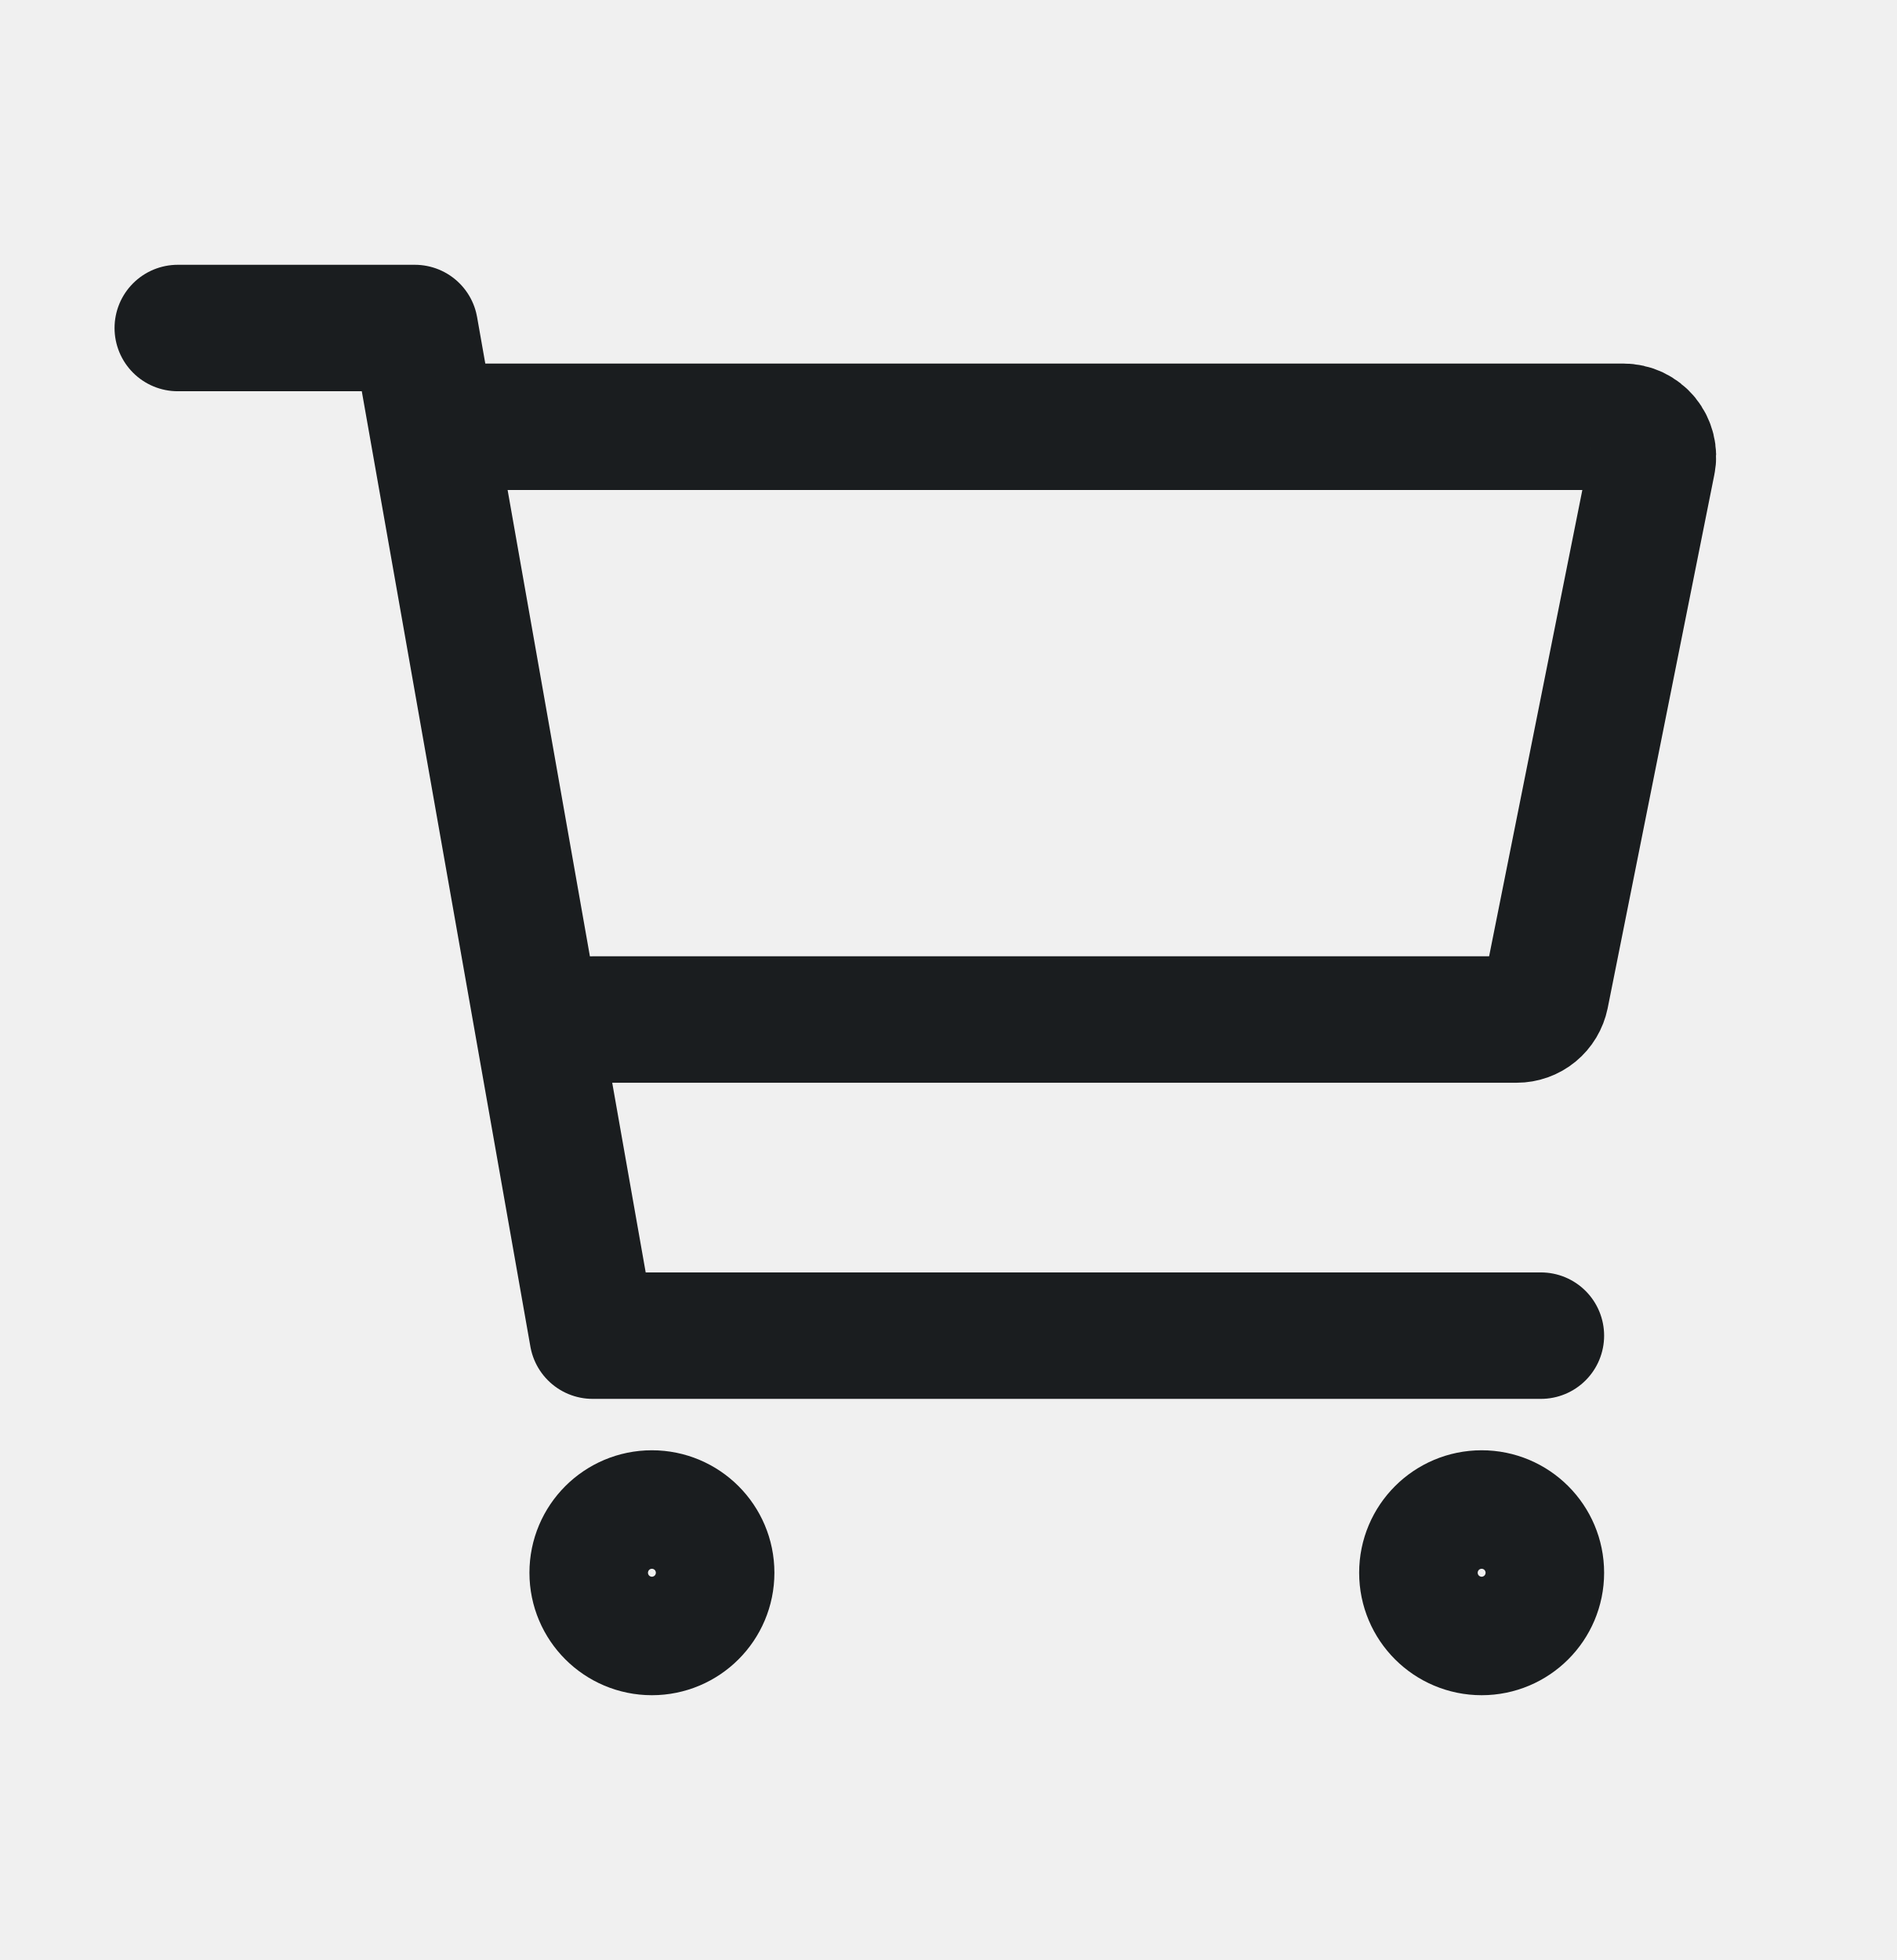
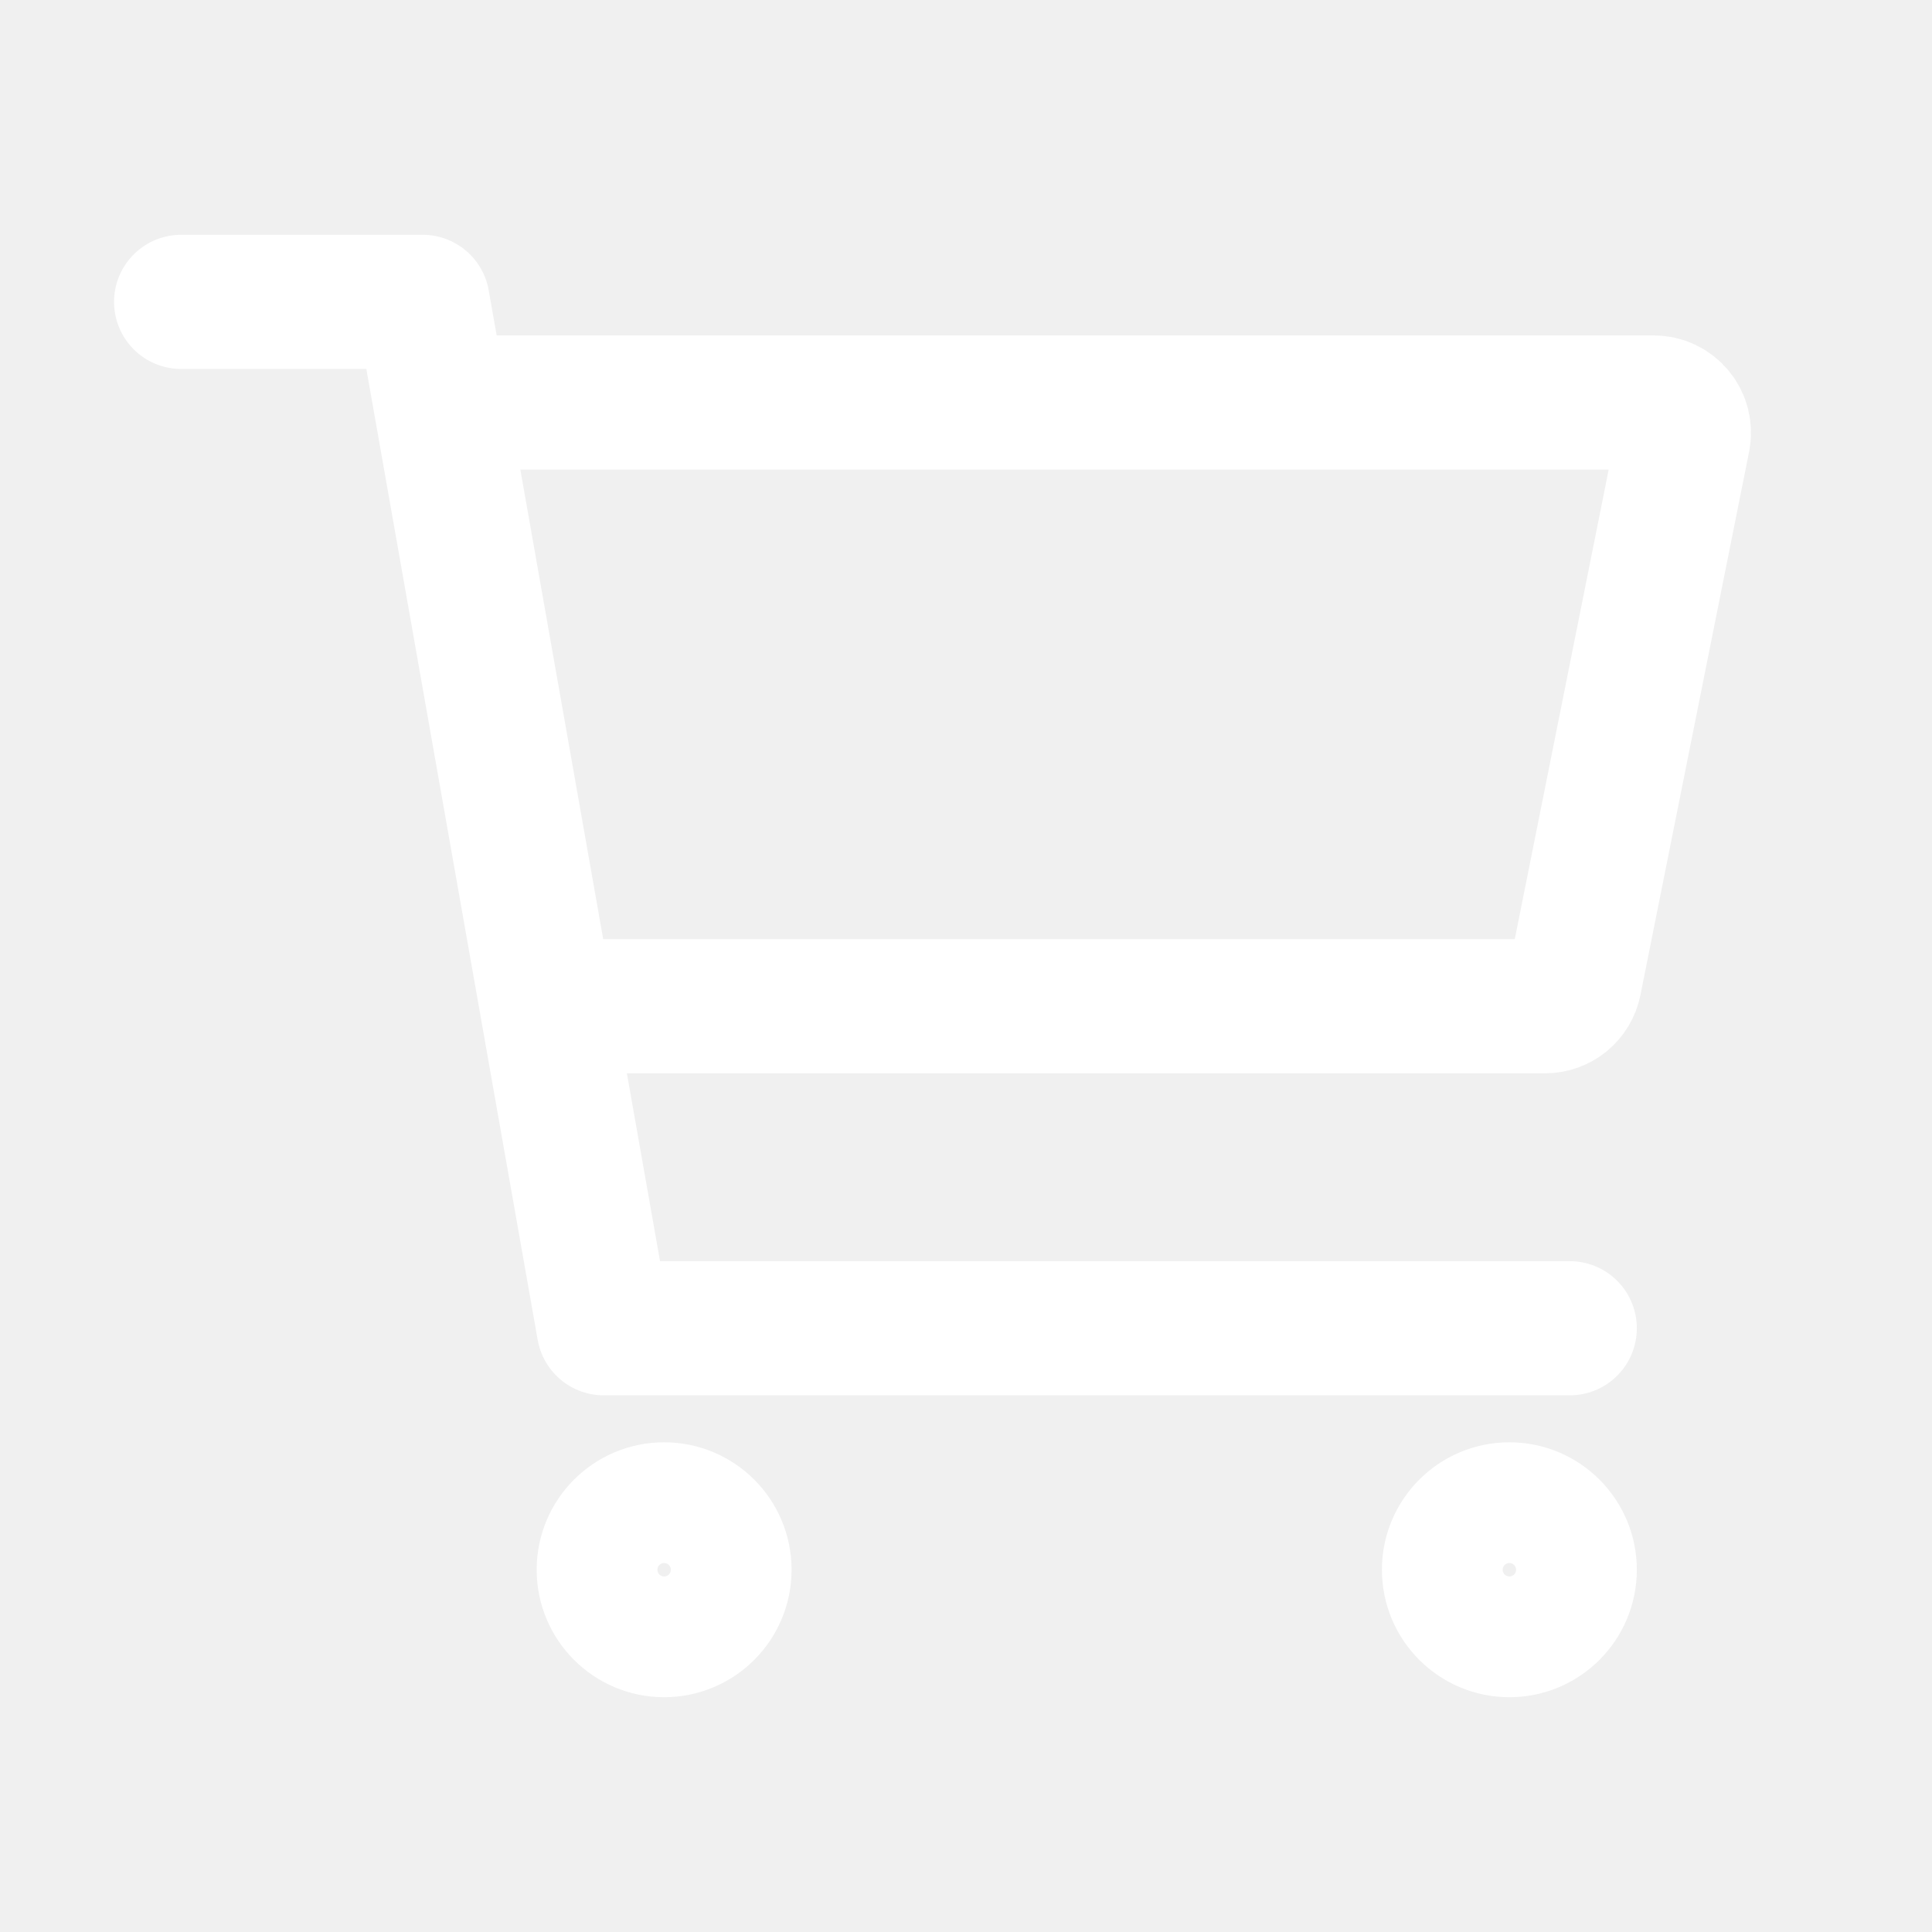
- <svg xmlns="http://www.w3.org/2000/svg" viewBox="0 0 30 31" fill="none">
-   <g>
-     <path d="M10.312 25.812C10.83 25.812 11.25 25.393 11.25 24.875C11.25 24.357 10.83 23.938 10.312 23.938C9.795 23.938 9.375 24.357 9.375 24.875C9.375 25.393 9.795 25.812 10.312 25.812Z" stroke="#1A1D1F" stroke-width="2" stroke-linecap="round" stroke-linejoin="round" />
-     <path d="M23.438 25.812C23.955 25.812 24.375 25.393 24.375 24.875C24.375 24.357 23.955 23.938 23.438 23.938C22.92 23.938 22.5 24.357 22.5 24.875C22.5 25.393 22.92 25.812 23.438 25.812Z" stroke="#1A1D1F" stroke-width="2" stroke-linecap="round" stroke-linejoin="round" />
-     <path d="M2.812 5.188H6.562L9.375 21.125H24.375" stroke="#1A1D1F" stroke-width="2" stroke-linecap="round" stroke-linejoin="round" />
-     <path d="M9.375 16.125H23.991C24.099 16.125 24.204 16.088 24.288 16.019C24.372 15.95 24.429 15.854 24.451 15.748L26.138 7.311C26.152 7.243 26.15 7.173 26.133 7.105C26.116 7.038 26.085 6.975 26.041 6.921C25.997 6.868 25.942 6.825 25.879 6.795C25.816 6.765 25.747 6.75 25.678 6.75H7.5" stroke="#1A1D1F" stroke-width="2" stroke-linecap="round" stroke-linejoin="round" />
-   </g>
+ <svg xmlns="http://www.w3.org/2000/svg" width="36" height="36" viewBox="0 0 36 36" fill="none">
+   <path d="M12.375 30.375C12.996 30.375 13.5 29.871 13.5 29.25C13.5 28.629 12.996 28.125 12.375 28.125C11.754 28.125 11.25 28.629 11.25 29.25C11.25 29.871 11.754 30.375 12.375 30.375Z" stroke="white" stroke-width="2.5" stroke-linecap="round" stroke-linejoin="round" />
+   <path d="M28.125 30.375C28.746 30.375 29.25 29.871 29.25 29.25C29.25 28.629 28.746 28.125 28.125 28.125C27.504 28.125 27 28.629 27 29.25C27 29.871 27.504 30.375 28.125 30.375Z" stroke="white" stroke-width="2.5" stroke-linecap="round" stroke-linejoin="round" />
+   <path d="M3.375 5.625H7.875L11.25 24.75H29.25" stroke="white" stroke-width="2.5" stroke-linecap="round" stroke-linejoin="round" />
+   <path d="M11.25 18.75H28.789C28.919 18.75 29.045 18.705 29.146 18.623C29.246 18.54 29.315 18.425 29.341 18.298L31.366 8.173C31.382 8.091 31.38 8.007 31.36 7.926C31.34 7.845 31.302 7.77 31.249 7.706C31.196 7.641 31.13 7.59 31.055 7.554C30.979 7.518 30.897 7.5 30.814 7.5H9" stroke="white" stroke-width="2.5" stroke-linecap="round" stroke-linejoin="round" />
</svg>
